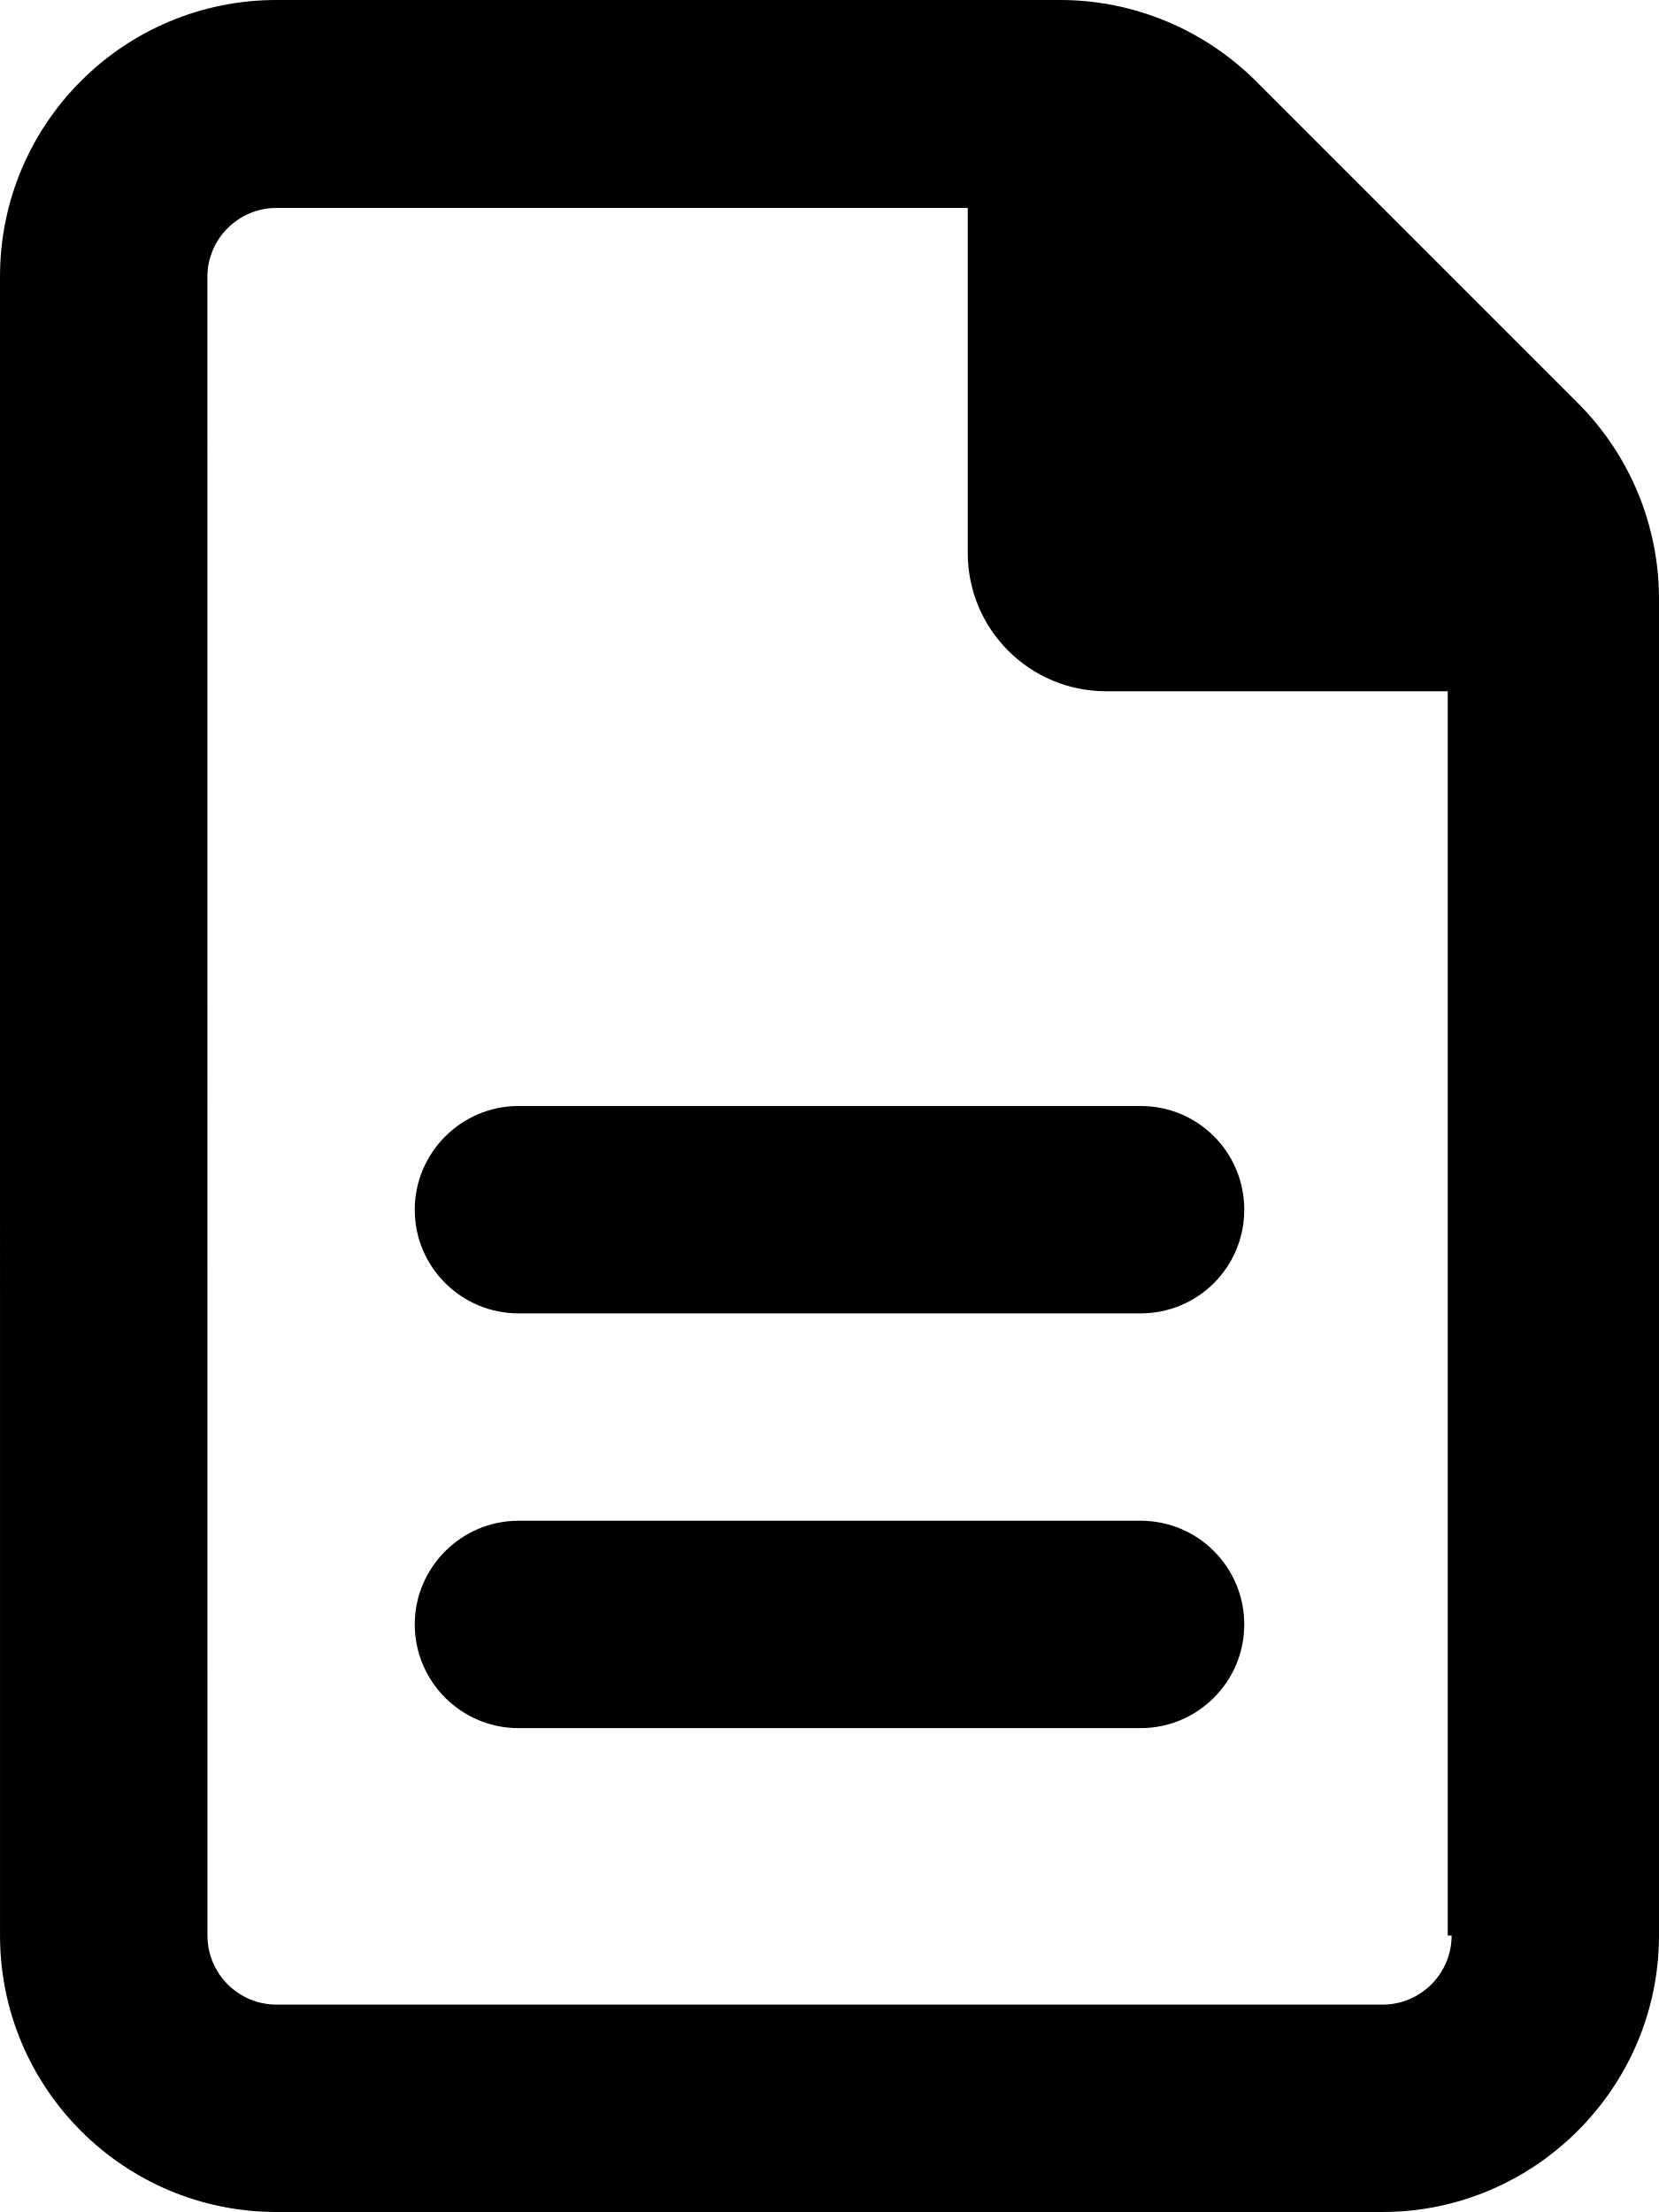
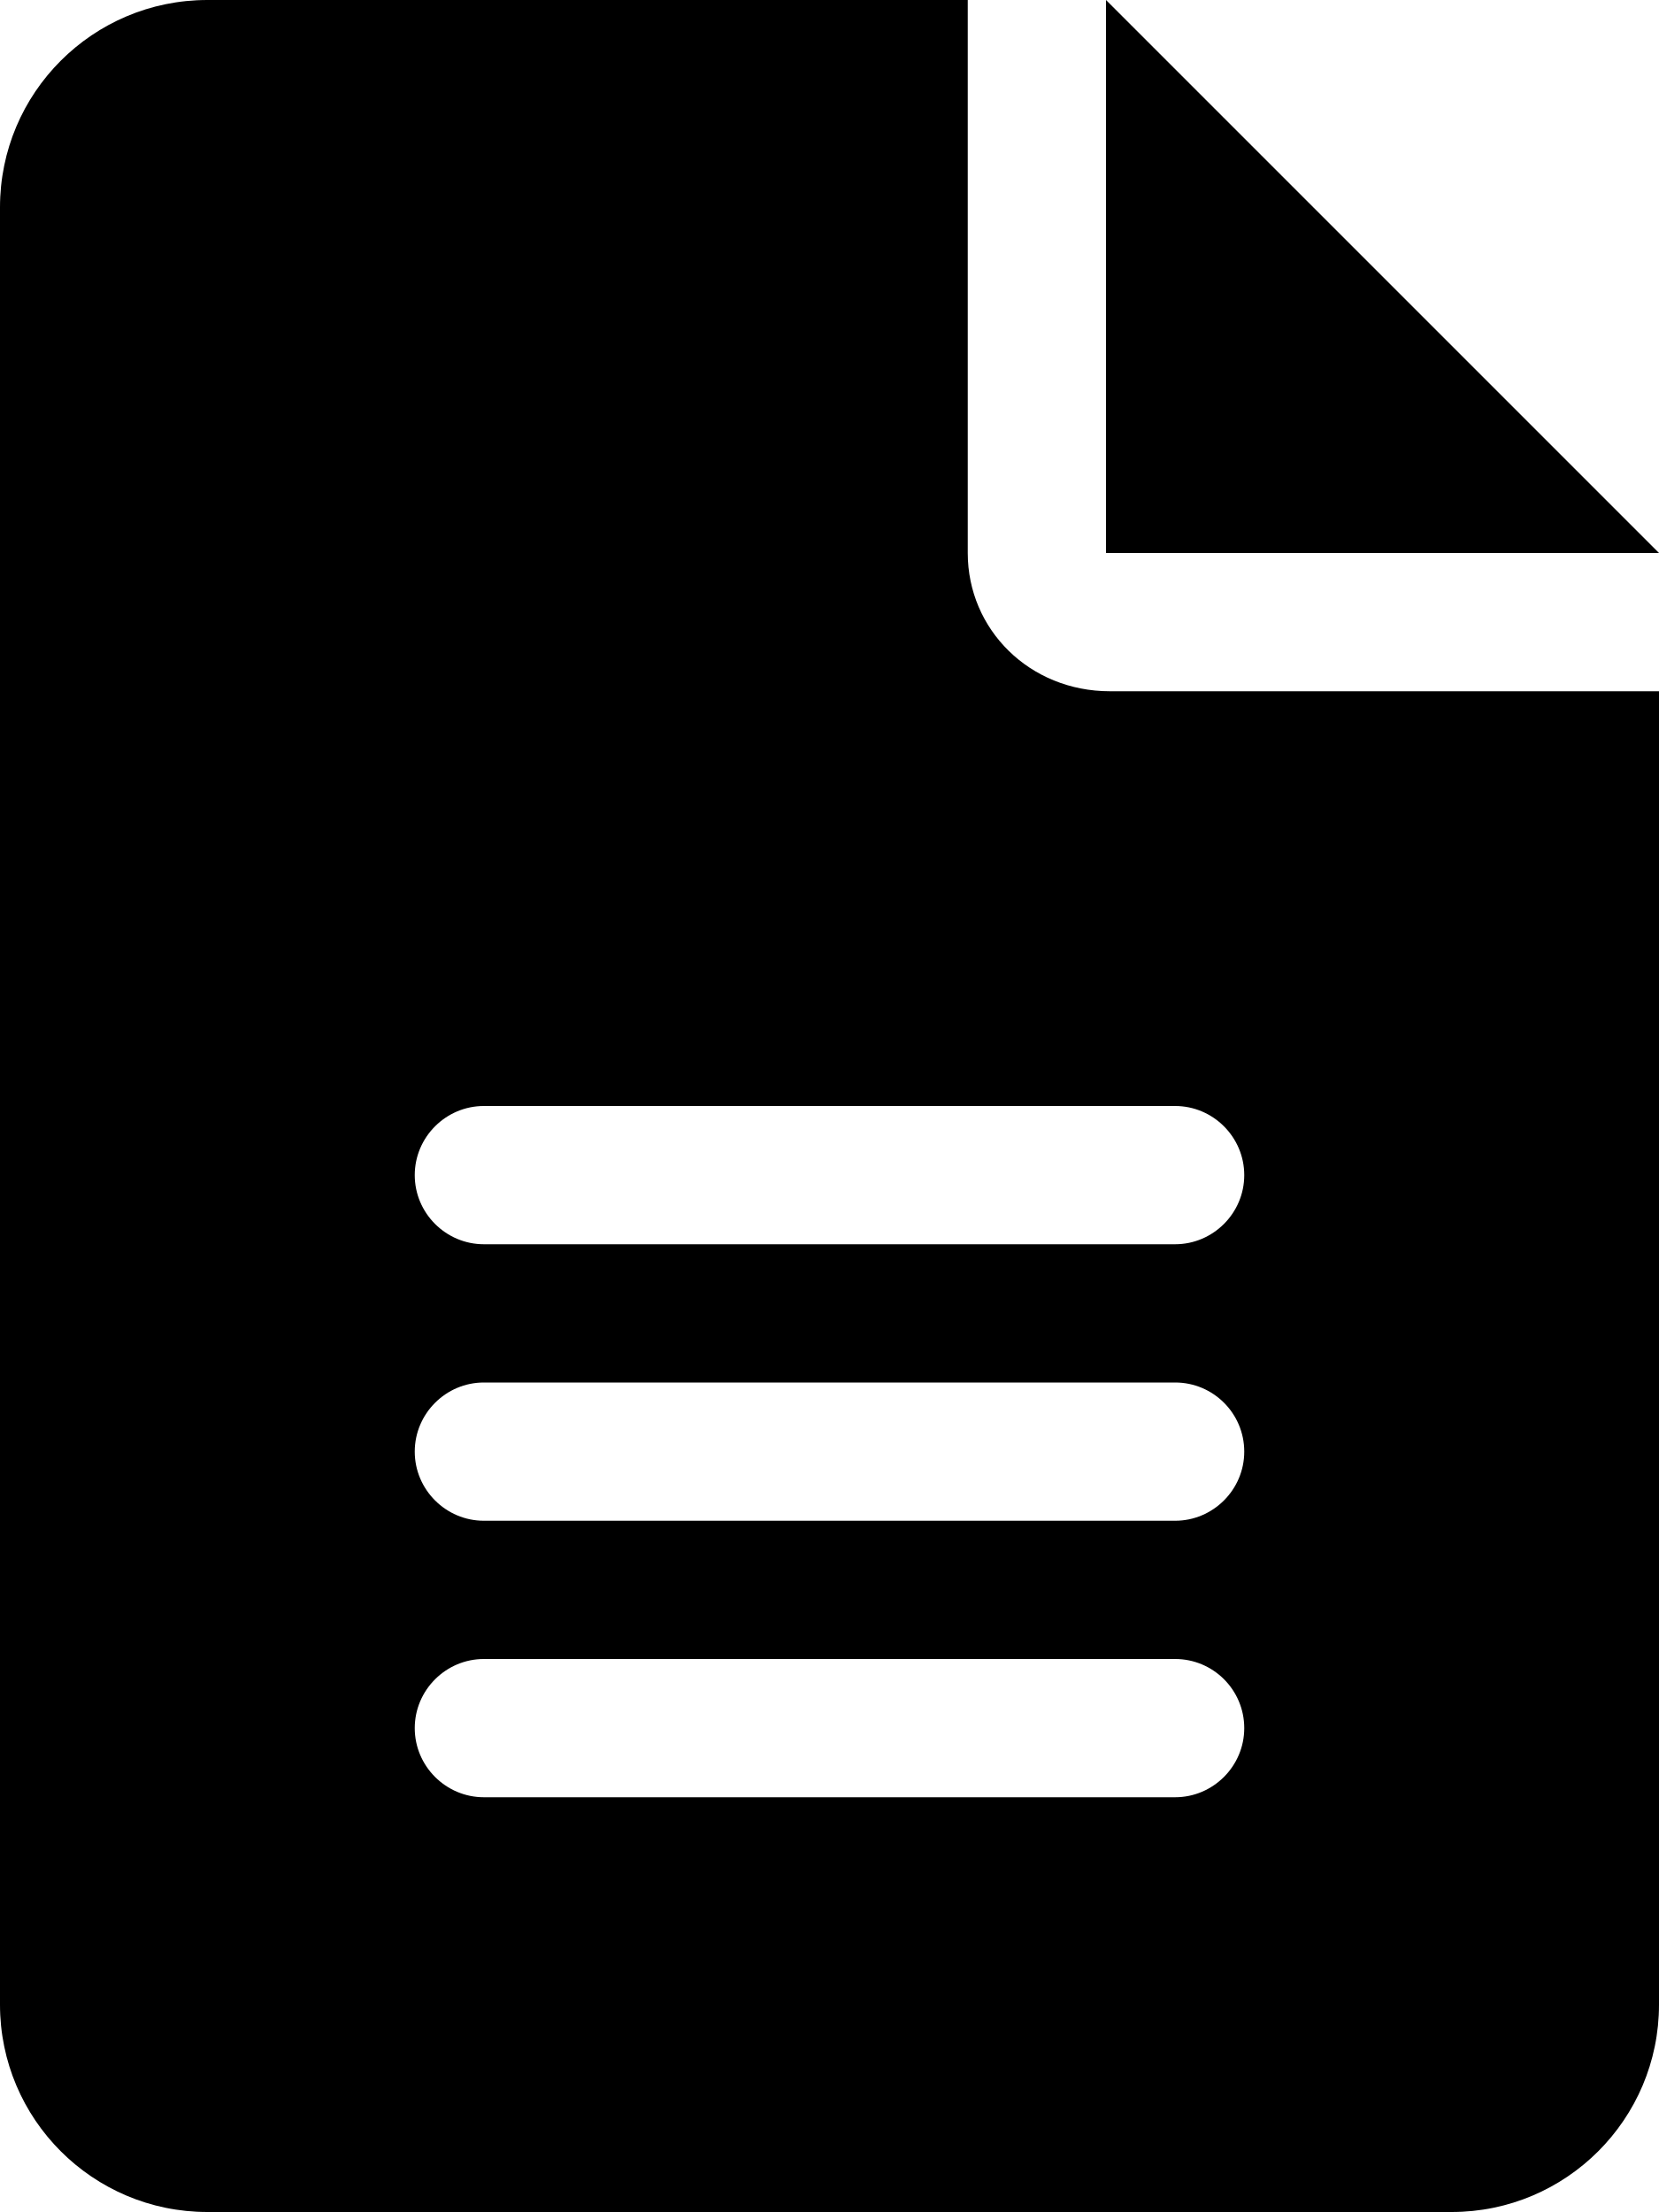
<svg xmlns="http://www.w3.org/2000/svg" viewBox="0 0 384 512">
-   <path d="M365.3 93.38l-74.63-74.64C278.6 6.742 262.3 0 245.4 0L64-0c-35.35 0-64 28.65-64 64l.006 384c0 35.34 28.65 64 64 64H320c35.2 0 64-28.8 64-64V138.6C384 121.7 377.3 105.4 365.3 93.38zM336 448c0 8.836-7.164 16-16 16H64.02c-8.838 0-16-7.164-16-16L48 64.13c0-8.836 7.164-16 16-16h160L224 128c0 17.67 14.33 32 32 32h79.1V448zM96 280C96 293.3 106.8 304 120 304h144C277.3 304 288 293.3 288 280S277.3 256 264 256h-144C106.8 256 96 266.8 96 280zM264 352h-144C106.8 352 96 362.8 96 376s10.75 24 24 24h144c13.25 0 24-10.75 24-24S277.3 352 264 352z" />
+   <path d="M256 0v128h128L256 0zM224 128L224 0H48C21.49 0 0 21.49 0 48v416C0 490.5 21.49 512 48 512h288c26.51 0 48-21.49 48-48V160h-127.1C238.3 160 224 145.7 224 128zM272 416h-160C103.2 416 96 408.8 96 400C96 391.2 103.2 384 112 384h160c8.836 0 16 7.162 16 16C288 408.8 280.8 416 272 416zM272 352h-160C103.2 352 96 344.8 96 336C96 327.2 103.2 320 112 320h160c8.836 0 16 7.162 16 16C288 344.8 280.8 352 272 352zM288 272C288 280.8 280.8 288 272 288h-160C103.2 288 96 280.8 96 272C96 263.2 103.2 256 112 256h160C280.8 256 288 263.2 288 272z" />
</svg>
